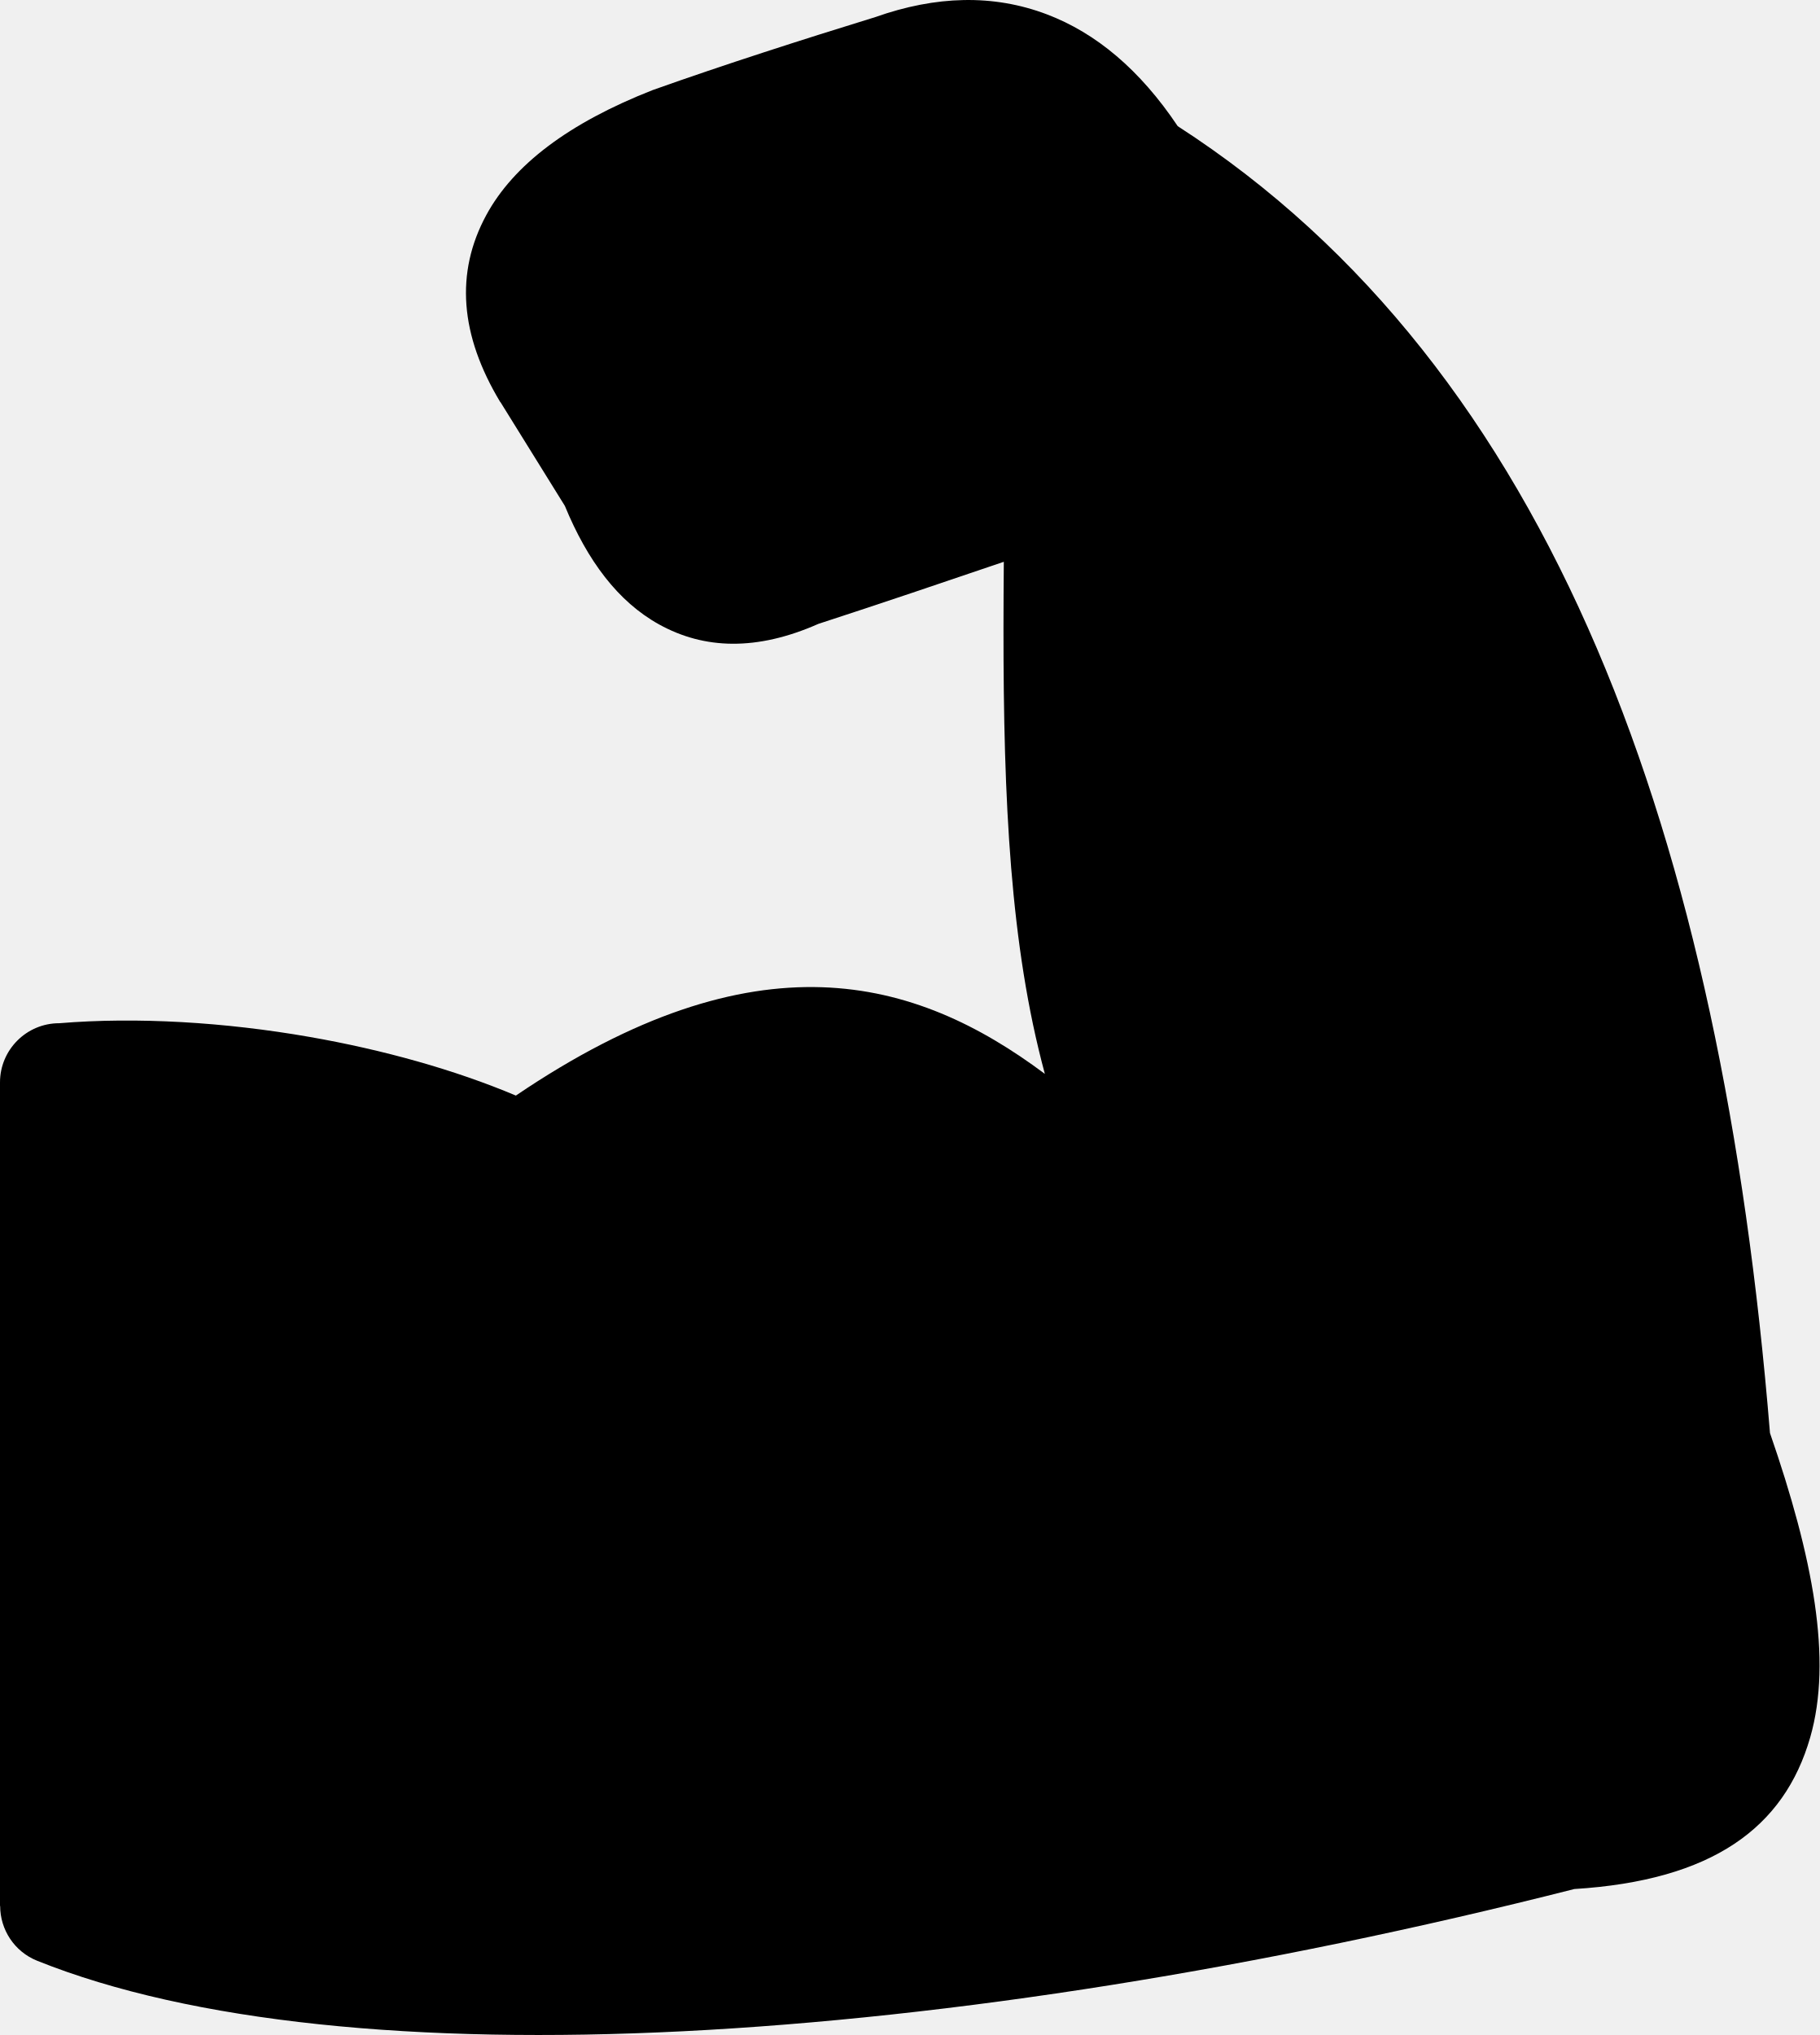
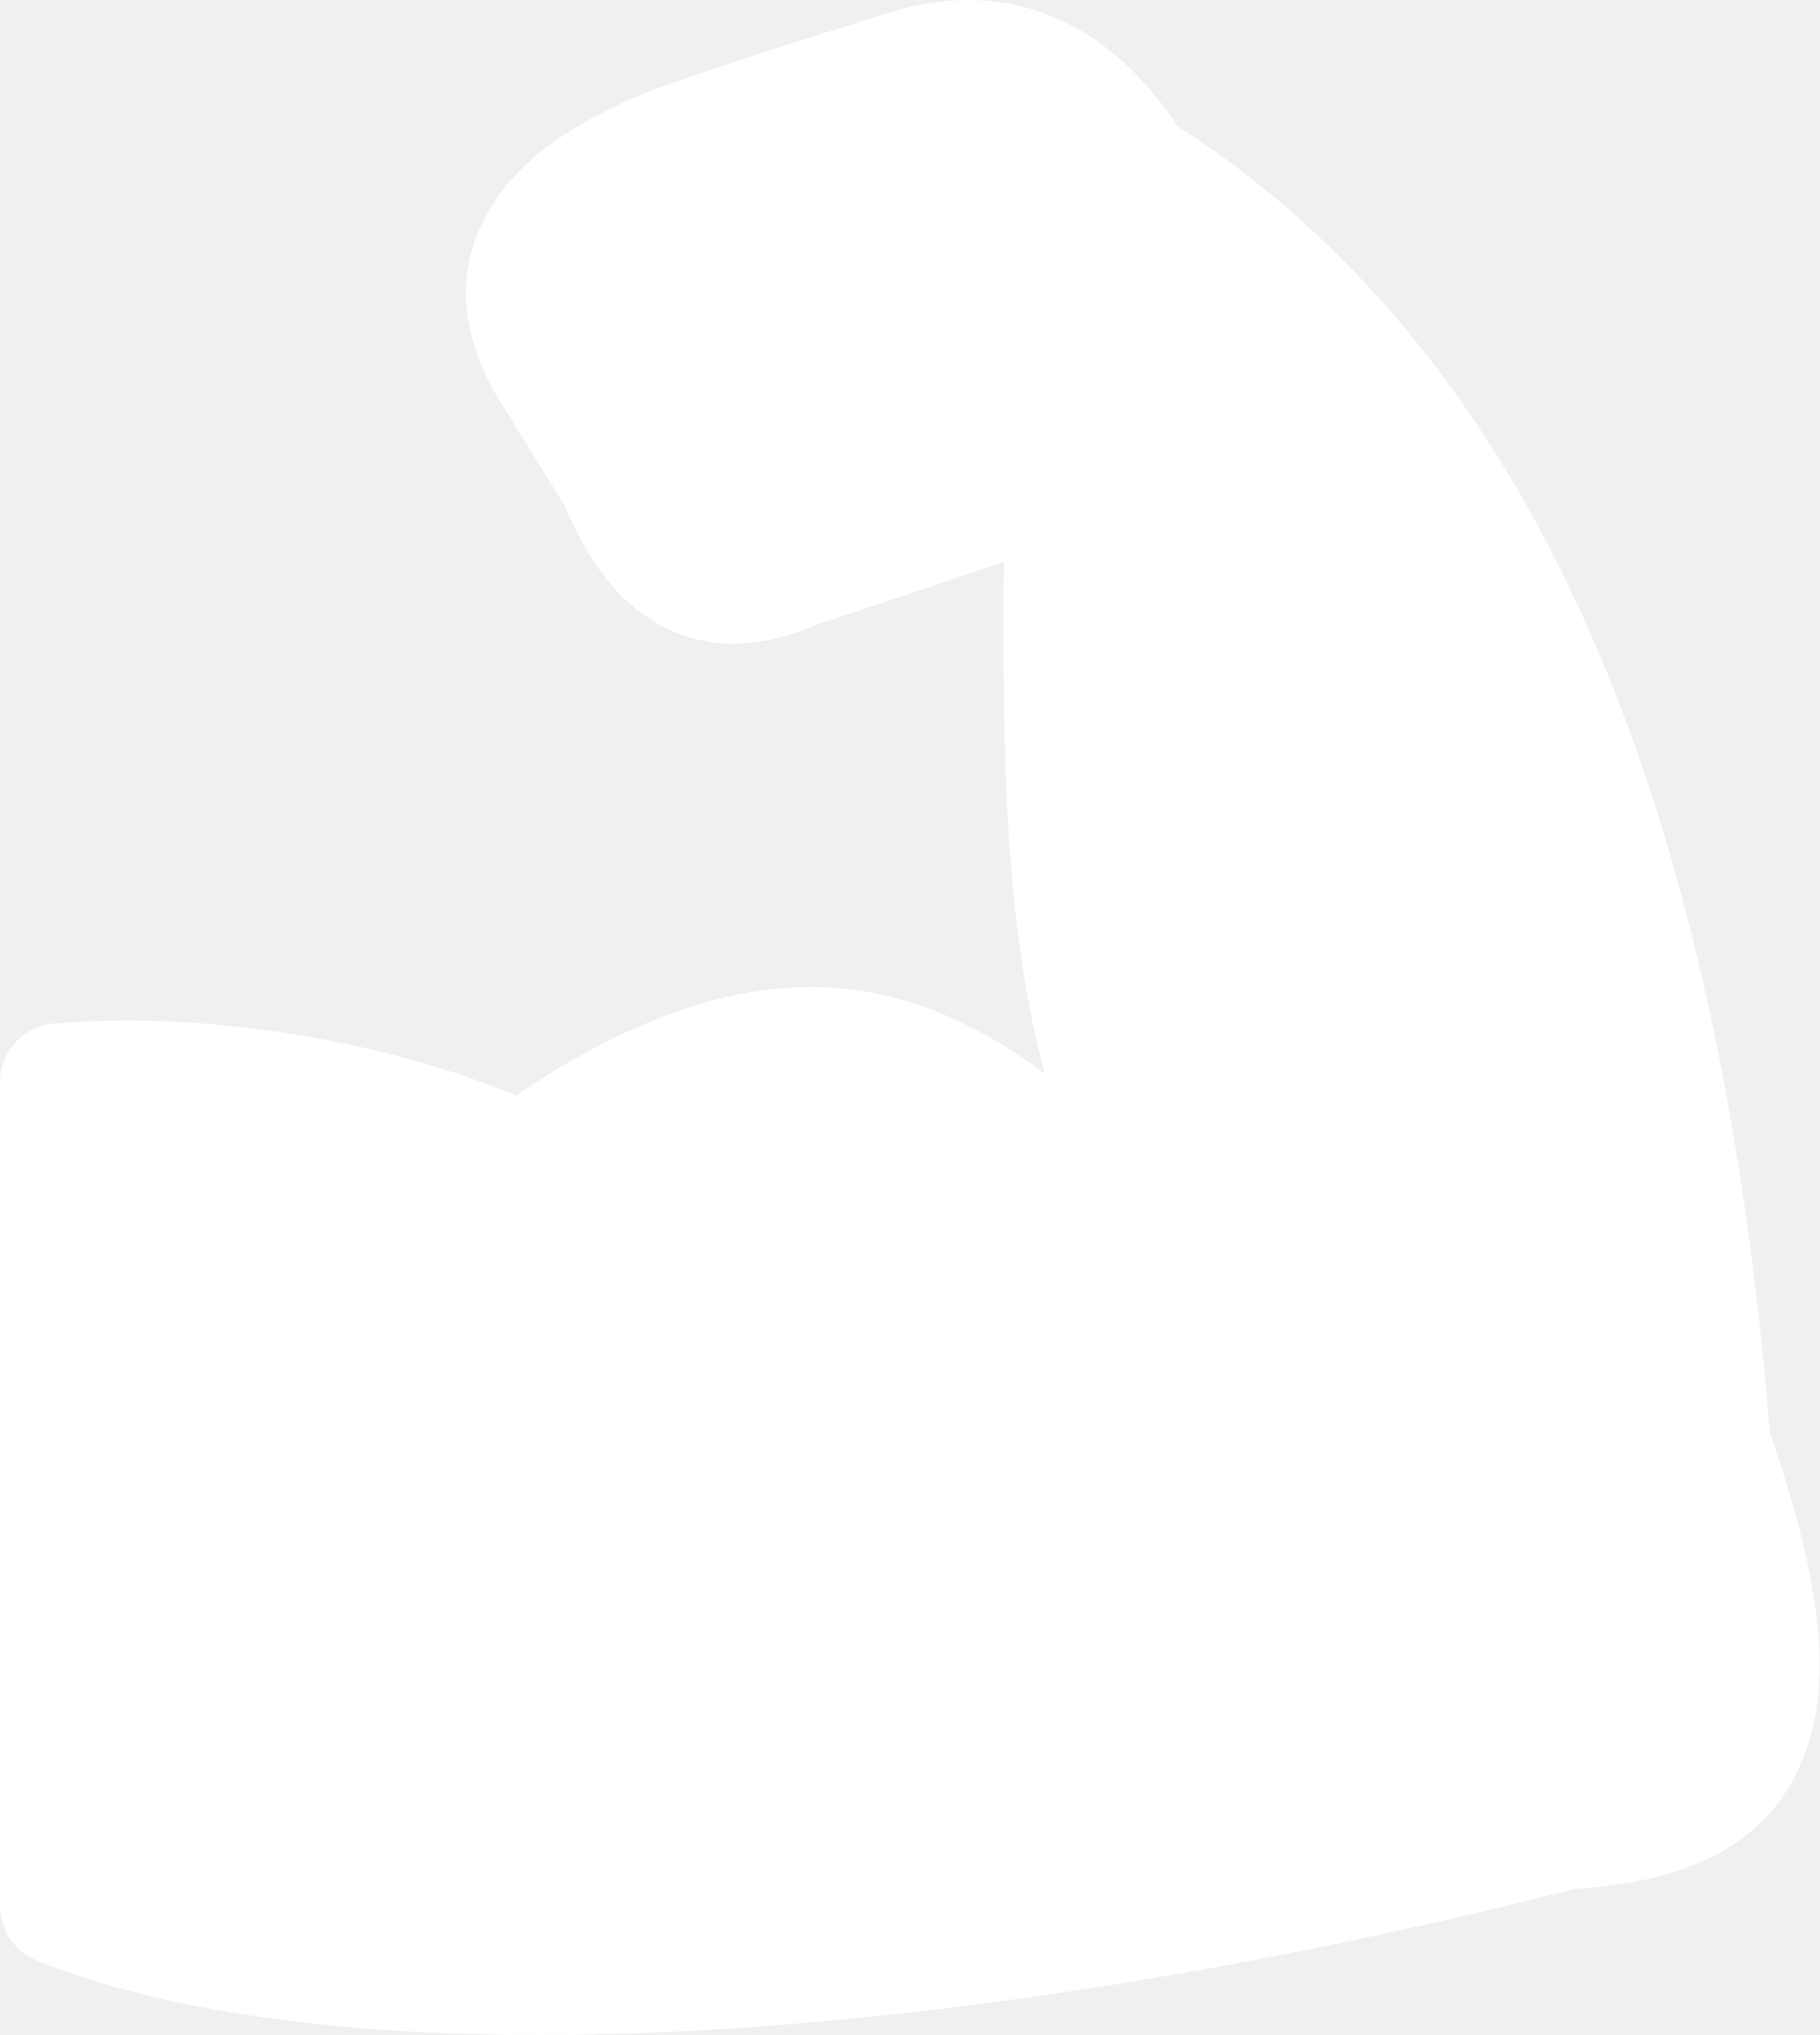
- <svg xmlns="http://www.w3.org/2000/svg" shape-rendering="geometricPrecision" text-rendering="geometricPrecision" image-rendering="optimizeQuality" fill-rule="evenodd" clip-rule="evenodd" viewBox="0 0 458 512.2">
+ <svg xmlns="http://www.w3.org/2000/svg" shape-rendering="geometricPrecision" text-rendering="geometricPrecision" image-rendering="optimizeQuality" fill-rule="evenodd" clip-rule="evenodd" viewBox="0 0 458 512.2" fill="white">
  <path fill-rule="nonzero" d="M0 479.73V272.44c0-8.22 6.68-14.9 14.9-14.9h.04c19.46-1.61 41.66-.28 62.99 3.45 18.45 3.22 36.51 8.26 51.92 14.76 60.49-40.97 100.41-29.93 133.15-5.46-1.1-4.09-2.1-8.26-3-12.52-6.96-33.08-7.72-70.91-7.33-116.37-15.57 5.29-31.03 10.54-46.66 15.62-15.54 6.87-28.75 6.43-40.1.15-10.37-5.73-18.06-16.07-23.73-29.84l-16.21-26.12-.03.02c-10.18-16.89-11.39-32.59-3.55-47.07 6.88-12.71 20.83-23.22 41.9-31.49 18.02-6.41 37.73-12.73 56.04-18.37 15.26-5.4 29.68-5.8 43.15-.7 12.42 4.71 23.46 13.96 32.96 28.15 47.24 30.49 81.55 75.34 105.54 131.5 23.8 55.71 37.43 122.54 43.54 197.44 10.86 31.36 15.75 57.06 10.13 76.59-6.56 22.8-24.67 36.02-59.38 38.18-78.92 20.03-156.78 32.4-224.39 35.8-66.63 3.34-123.65-2.15-162.51-17.74-5.8-2.32-9.33-7.9-9.33-13.79H0z" />
  <path d="M14.9 479.73V272.81c1.02.49 2.17.73 3.38.63 24.28-2.05 61.27.77 92.16 13.93 21.67 9.22 40.24 23.55 48.8 44.85a6.502 6.502 0 0 0 8.44 3.61 6.502 6.502 0 0 0 3.61-8.44c-6.72-16.71-18.43-29.64-32.79-39.5 101.32-67.97 138.25 30.2 190.28 59.78-61.81-53.1-62.45-119.01-61.03-227.11l-50.03 17.01-14.73 4.8c.32-.56.57-1.18.72-1.84 2.05-8.89 4.12-16.16 5.75-21.9 3.22-11.33 5.05-17.82 1.89-22.53-4.94-7.35-13.64-3.84-33.9 4.3l-3.57 1.44a6.667 6.667 0 0 0-3.71 8.67 6.667 6.667 0 0 0 8.67 3.71l3.57-1.44c13.27-5.34 16.77-10.89 17.87-9.26.27.41-1.51 3.92-3.66 11.5-1.67 5.87-3.78 13.3-5.92 22.53-.76 3.35 1.15 6.7 4.33 7.79-19.14 6.13-31.45-4.28-39.57-24.77l-16.77-27.03c-14.53-24.09-4.35-43.13 31.01-57.02l55.03-18.01c24.21-8.79 44.81-1.88 61.02 24.01 91.86 57.55 133.26 172.88 145.07 321.15 20.71 58.91 19.66 94.17-37.01 97.05-154.38 39.32-303.99 49.06-378.91 19.01z" />
  <path fill-rule="nonzero" d="M51.16 437.26a6.498 6.498 0 0 1-1.96-8.97 6.498 6.498 0 0 1 8.97-1.96c13.93 8.99 46.18 15.07 81.37 16.76 33.68 1.61 69.7-.88 94.64-8.78 3.43-1.08 7.08.82 8.16 4.25a6.495 6.495 0 0 1-4.25 8.15c-26.39 8.36-64.08 11.02-99.16 9.34-37.25-1.79-71.98-8.59-87.77-18.79z" />
</svg>
